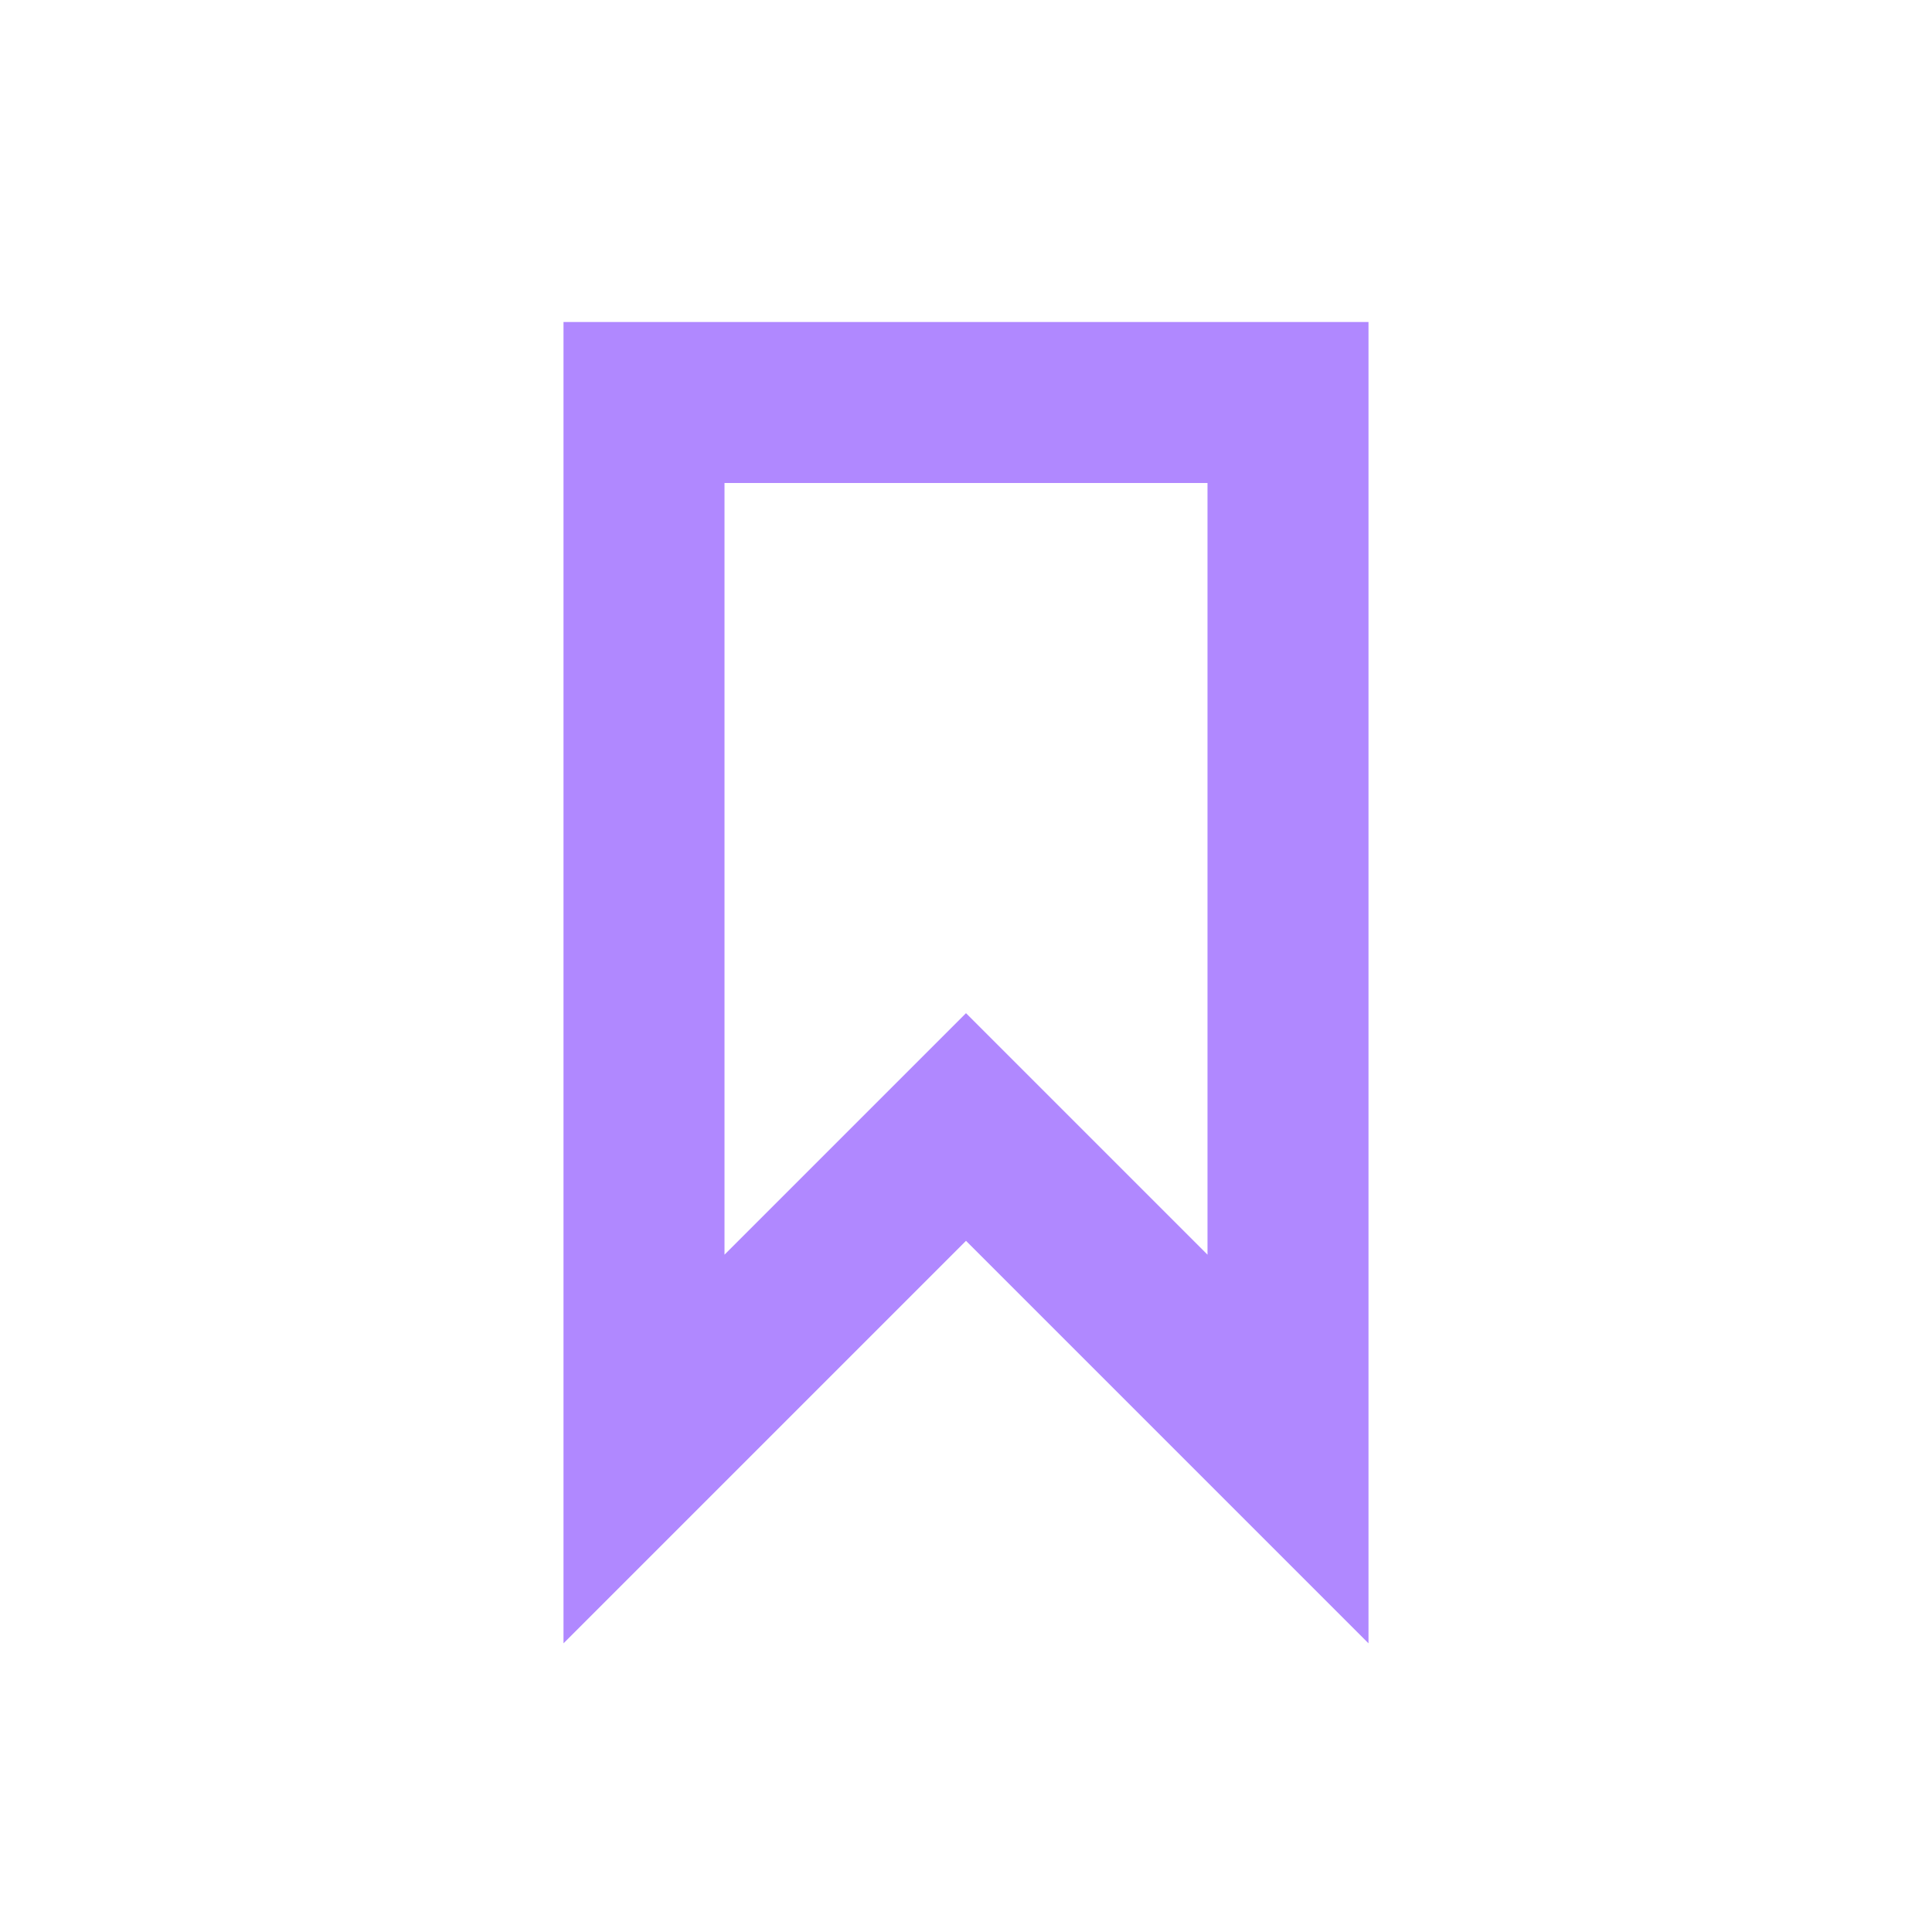
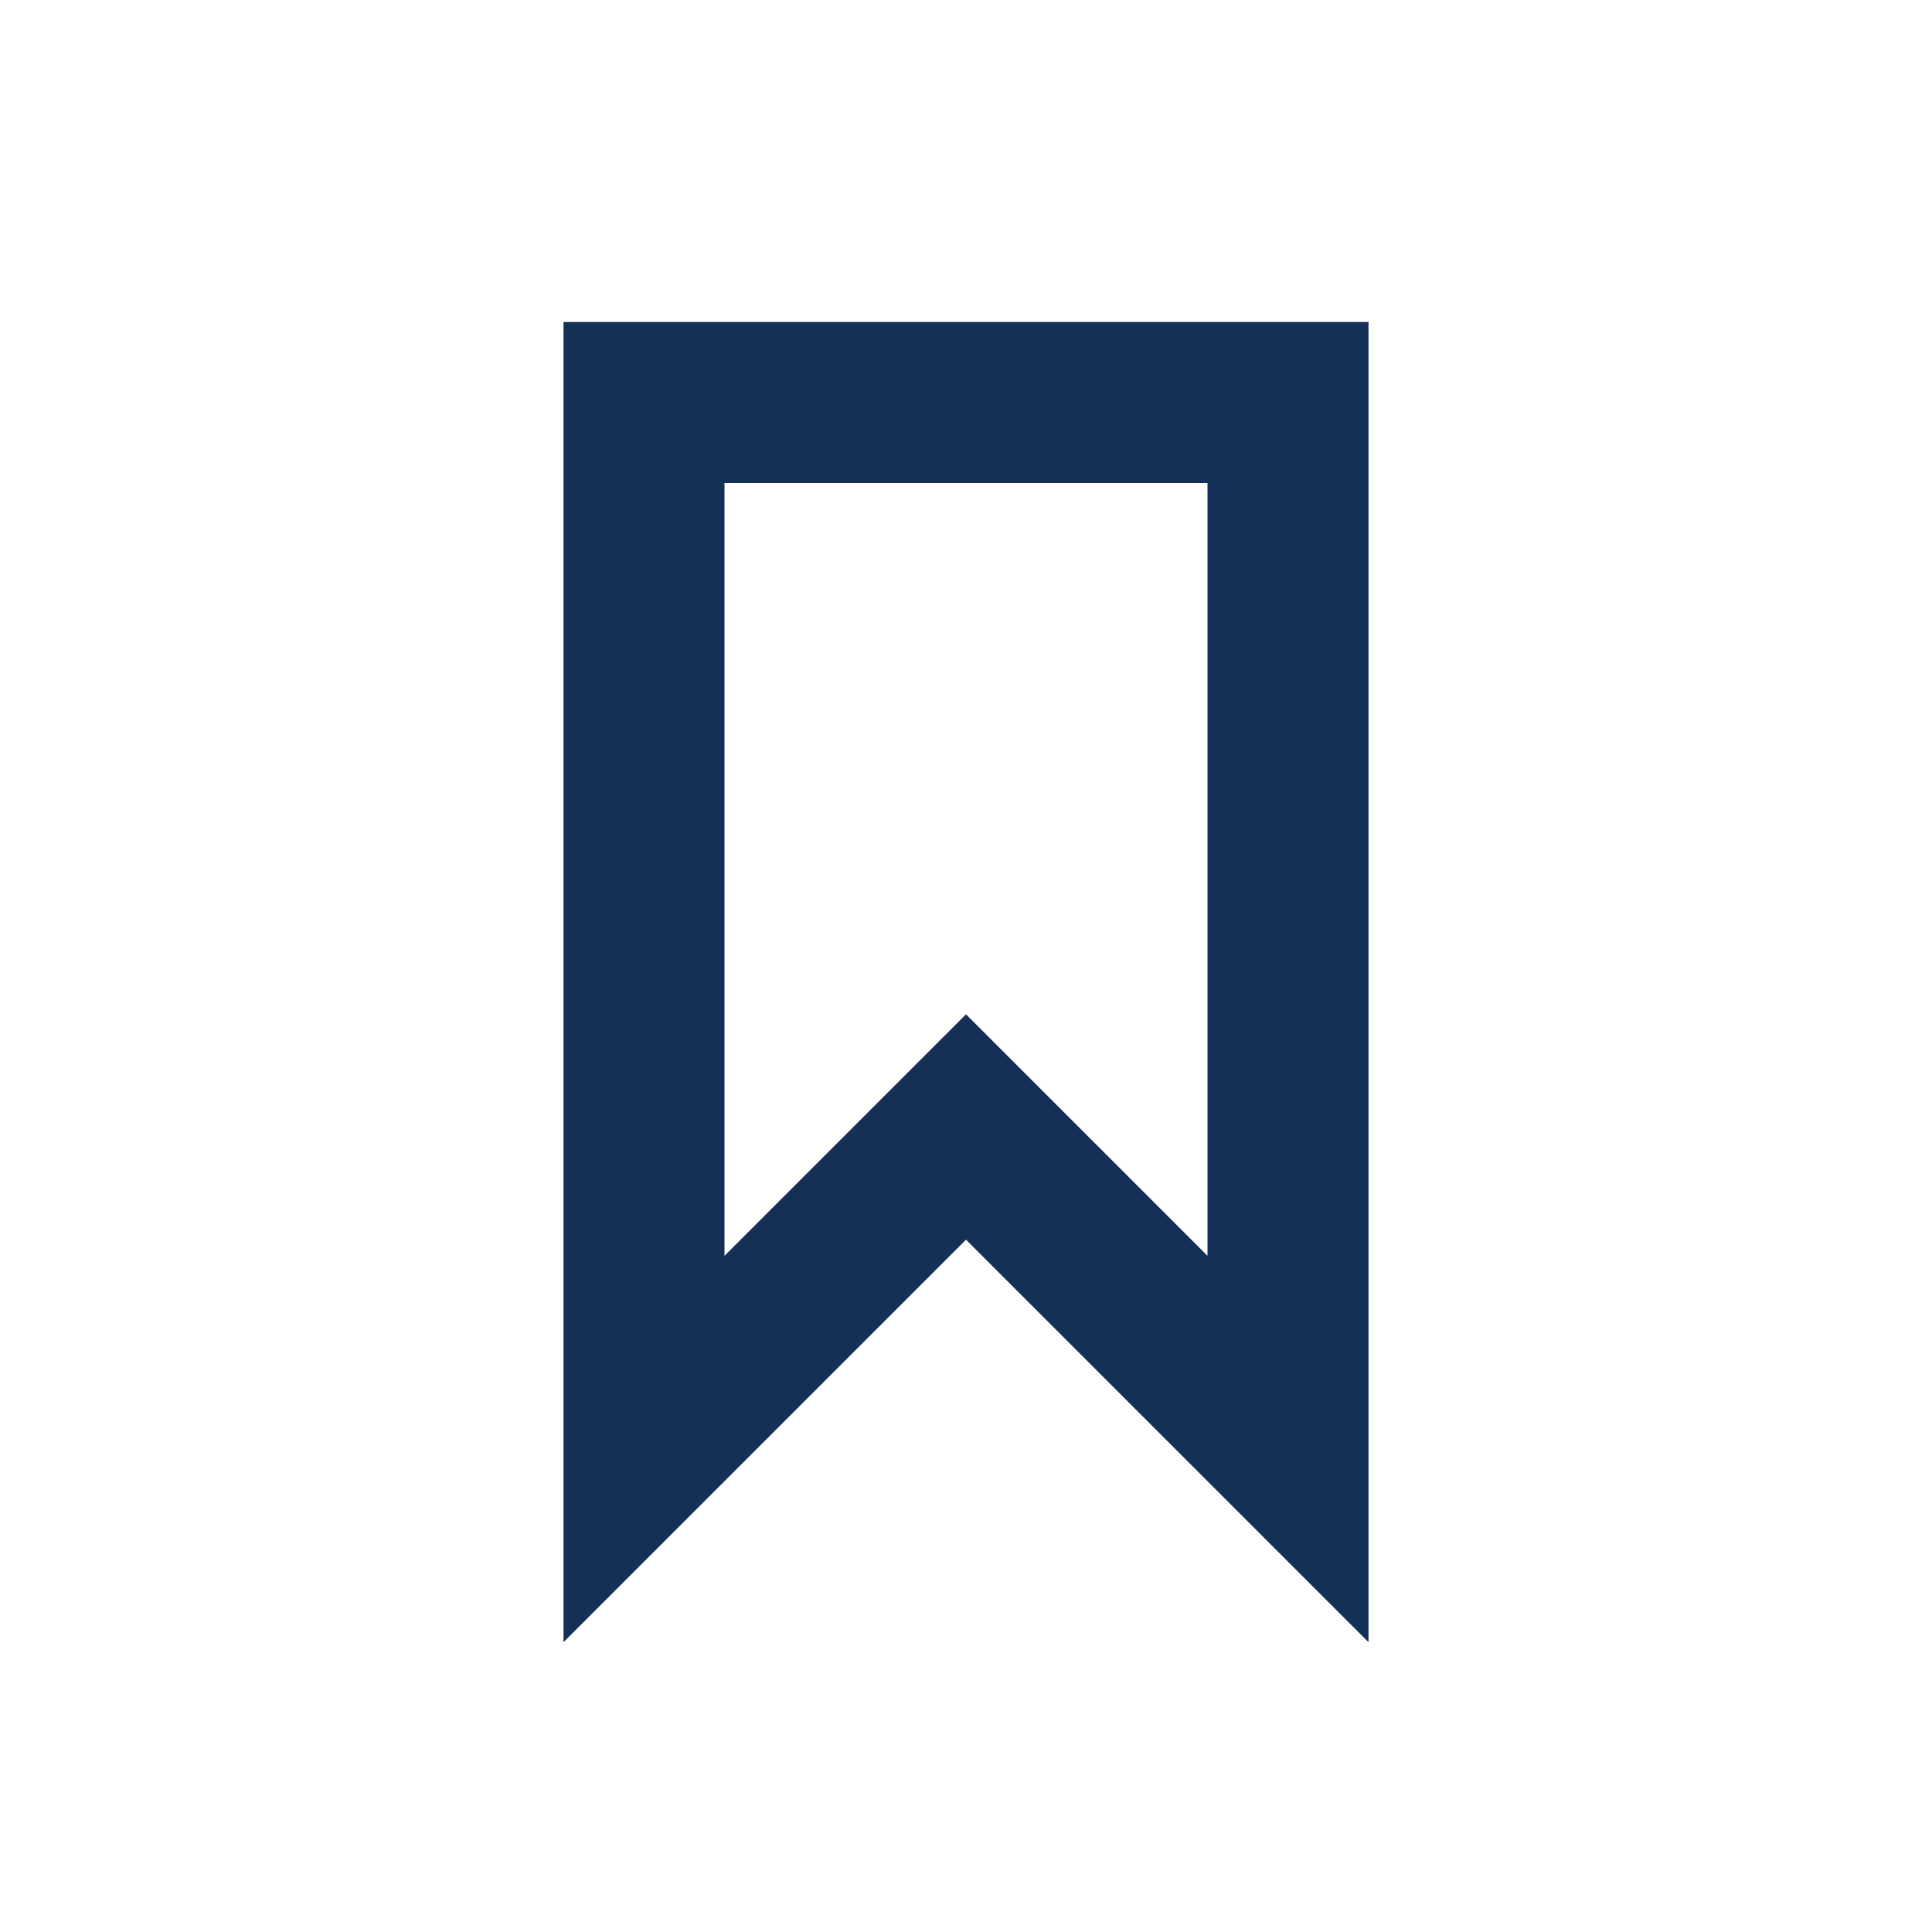
- <svg xmlns="http://www.w3.org/2000/svg" width="24px" height="24px" viewBox="0 0 24 24" version="1.1">
-   <g id="Artboard" stroke="none" stroke-width="1" fill="none" fill-rule="evenodd">
+ <svg xmlns="http://www.w3.org/2000/svg" version="1.1" id="Ebene_1" x="0px" y="0px" viewBox="0 0 24 24" style="enable-background:new 0 0 24 24;" xml:space="preserve">
+   <style type="text/css">
+ 	.st0{fill:#153057;}
+ 	.st1{fill:none;}
+ </style>
+   <g id="Artboard">
    <g id="ic-label-liliac" transform="translate(2, 2)">
-       <g id="Group_8996" transform="translate(5, 2)" fill="#B088FF" fill-rule="nonzero">
-         <path d="M10,16.414 L5,11.414 L0,16.414 L0,0 L10,0 L10,16.414 Z M5,8.586 L8,11.586 L8,2 L2,2 L2,11.586 L5,8.586 Z" id="Path_18961" />
+       <g id="Group_8996" transform="translate(5, 2)">
+         <path id="Path_18961" class="st0" d="M10,16.4l-5-5l-5,5V0h10V16.4z M5,8.6l3,3V2H2v9.6L5,8.6z" />
      </g>
-       <polygon id="Rectangle_4641" points="0 0 20 0 20 20 0 20" />
+       <polygon id="Rectangle_4641" class="st1" points="0,0 20,0 20,20 0,20   " />
    </g>
  </g>
</svg>
